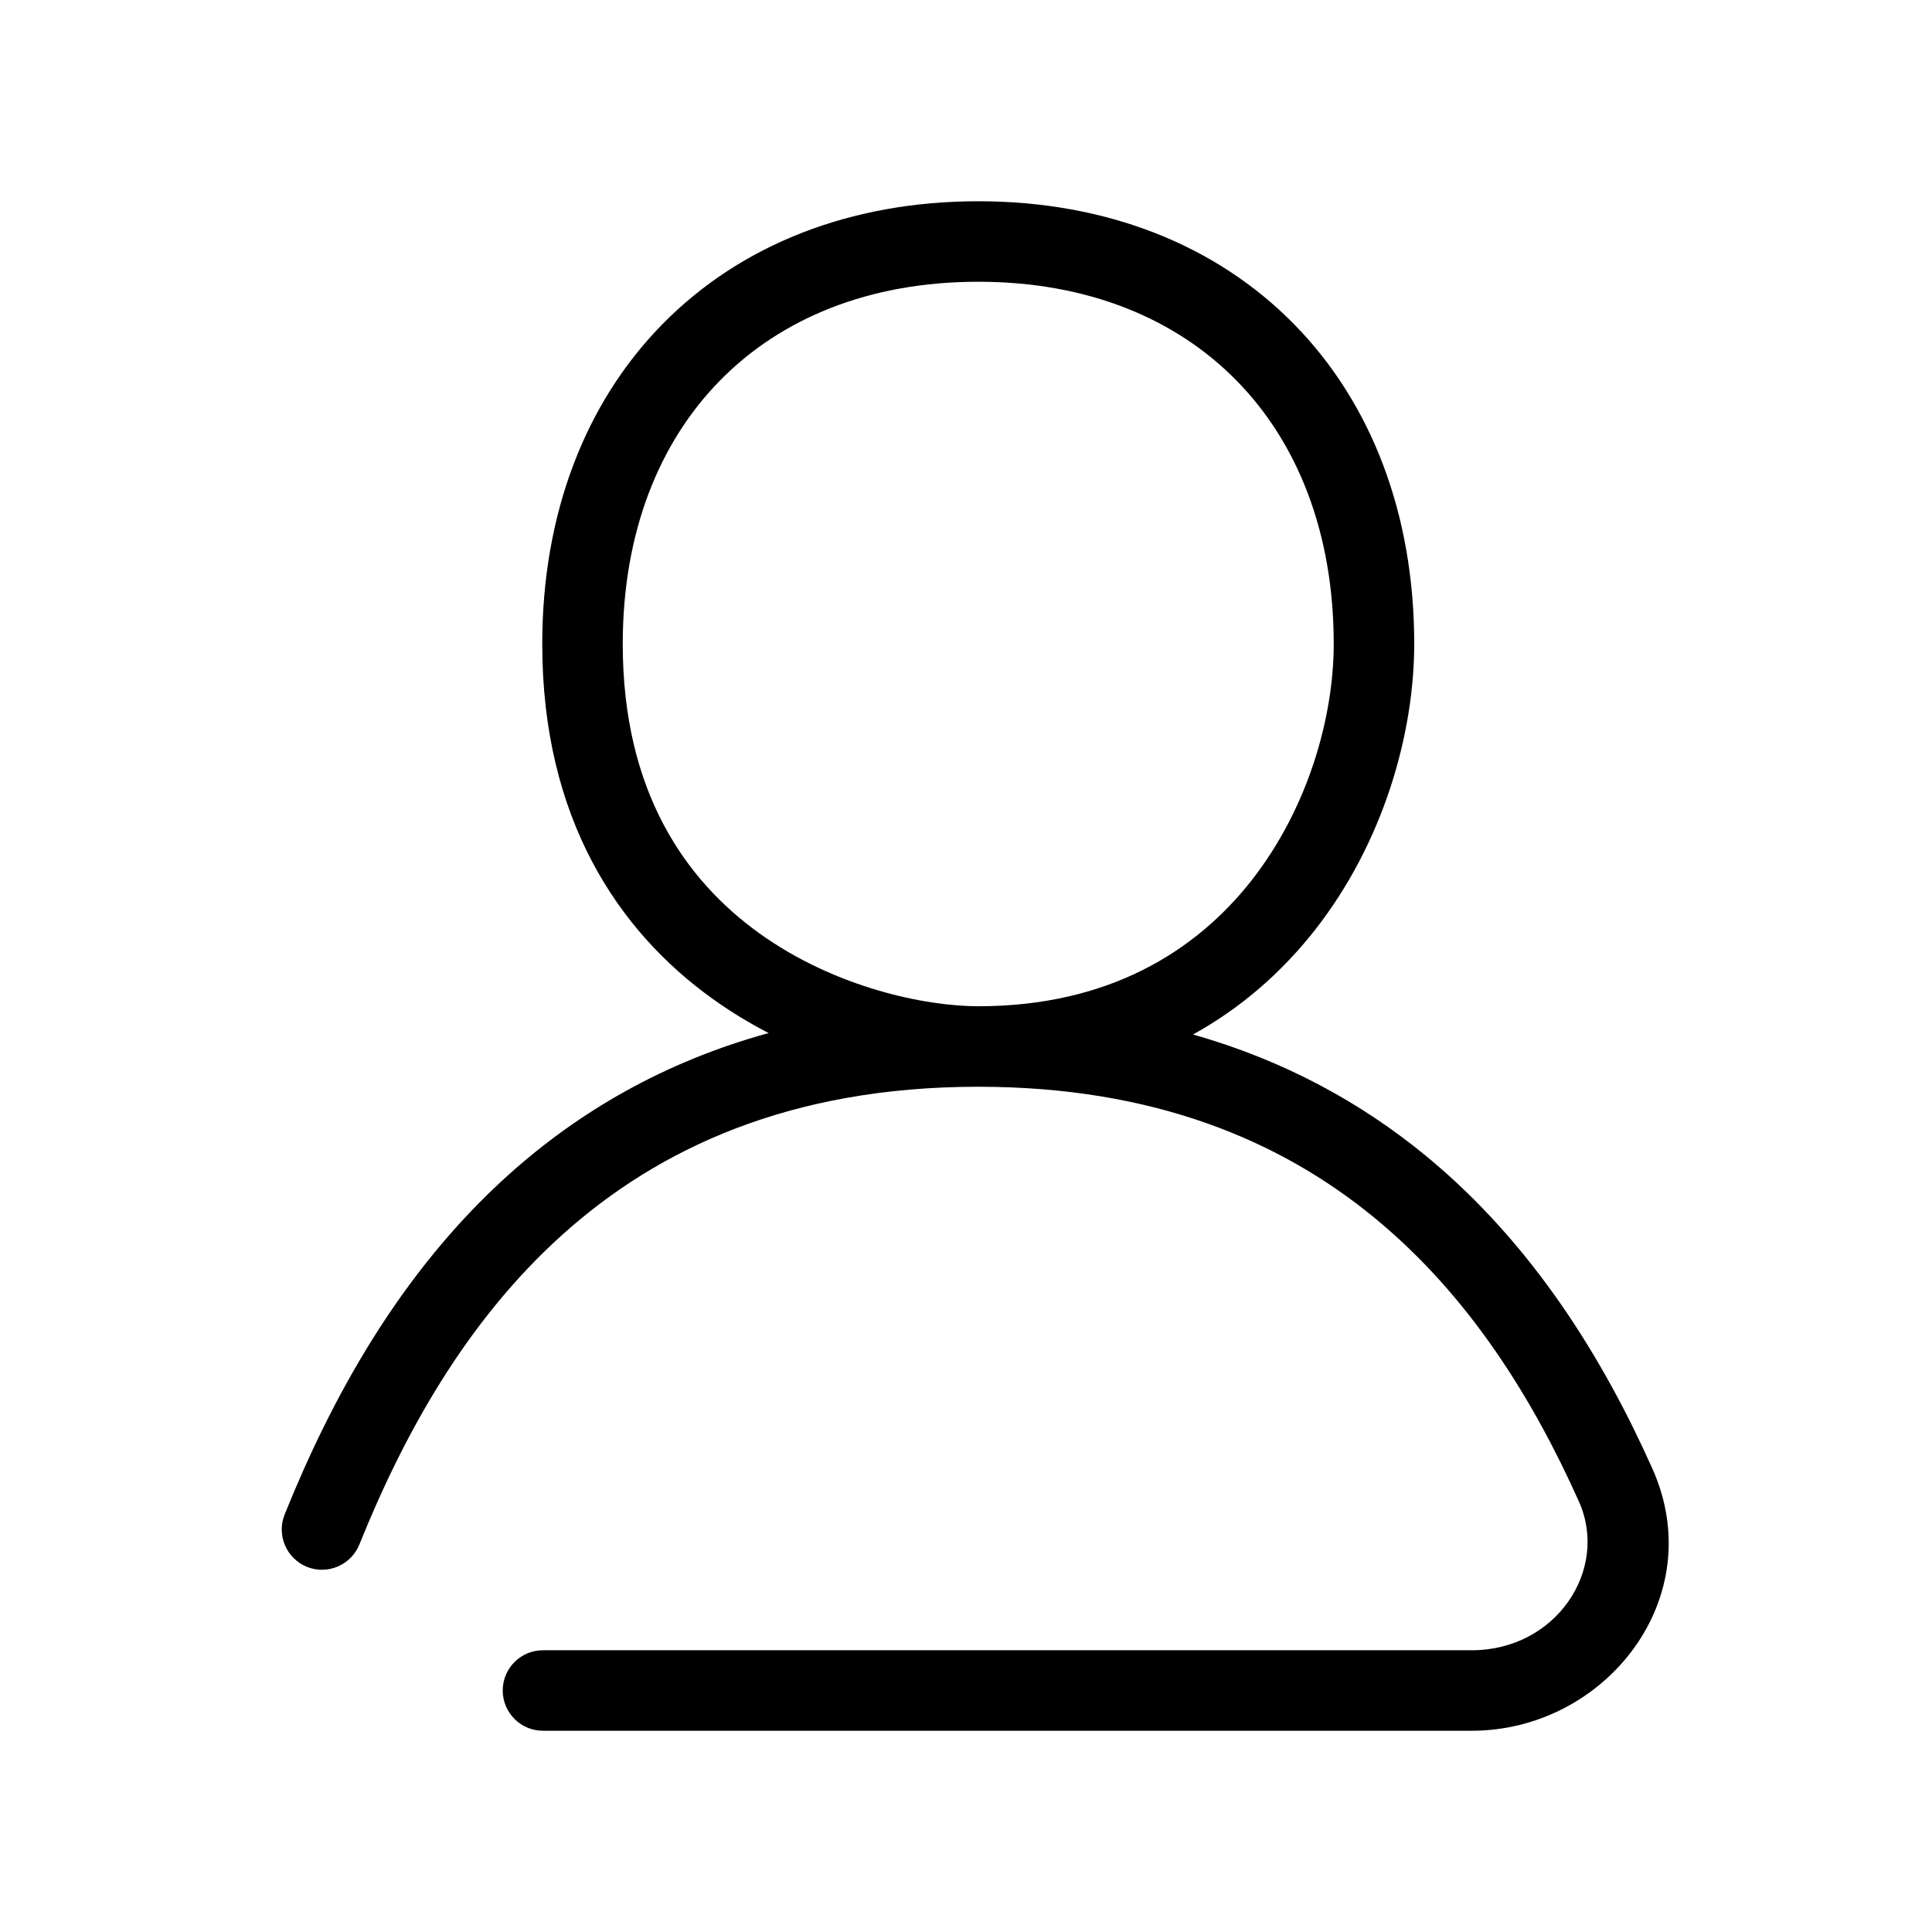
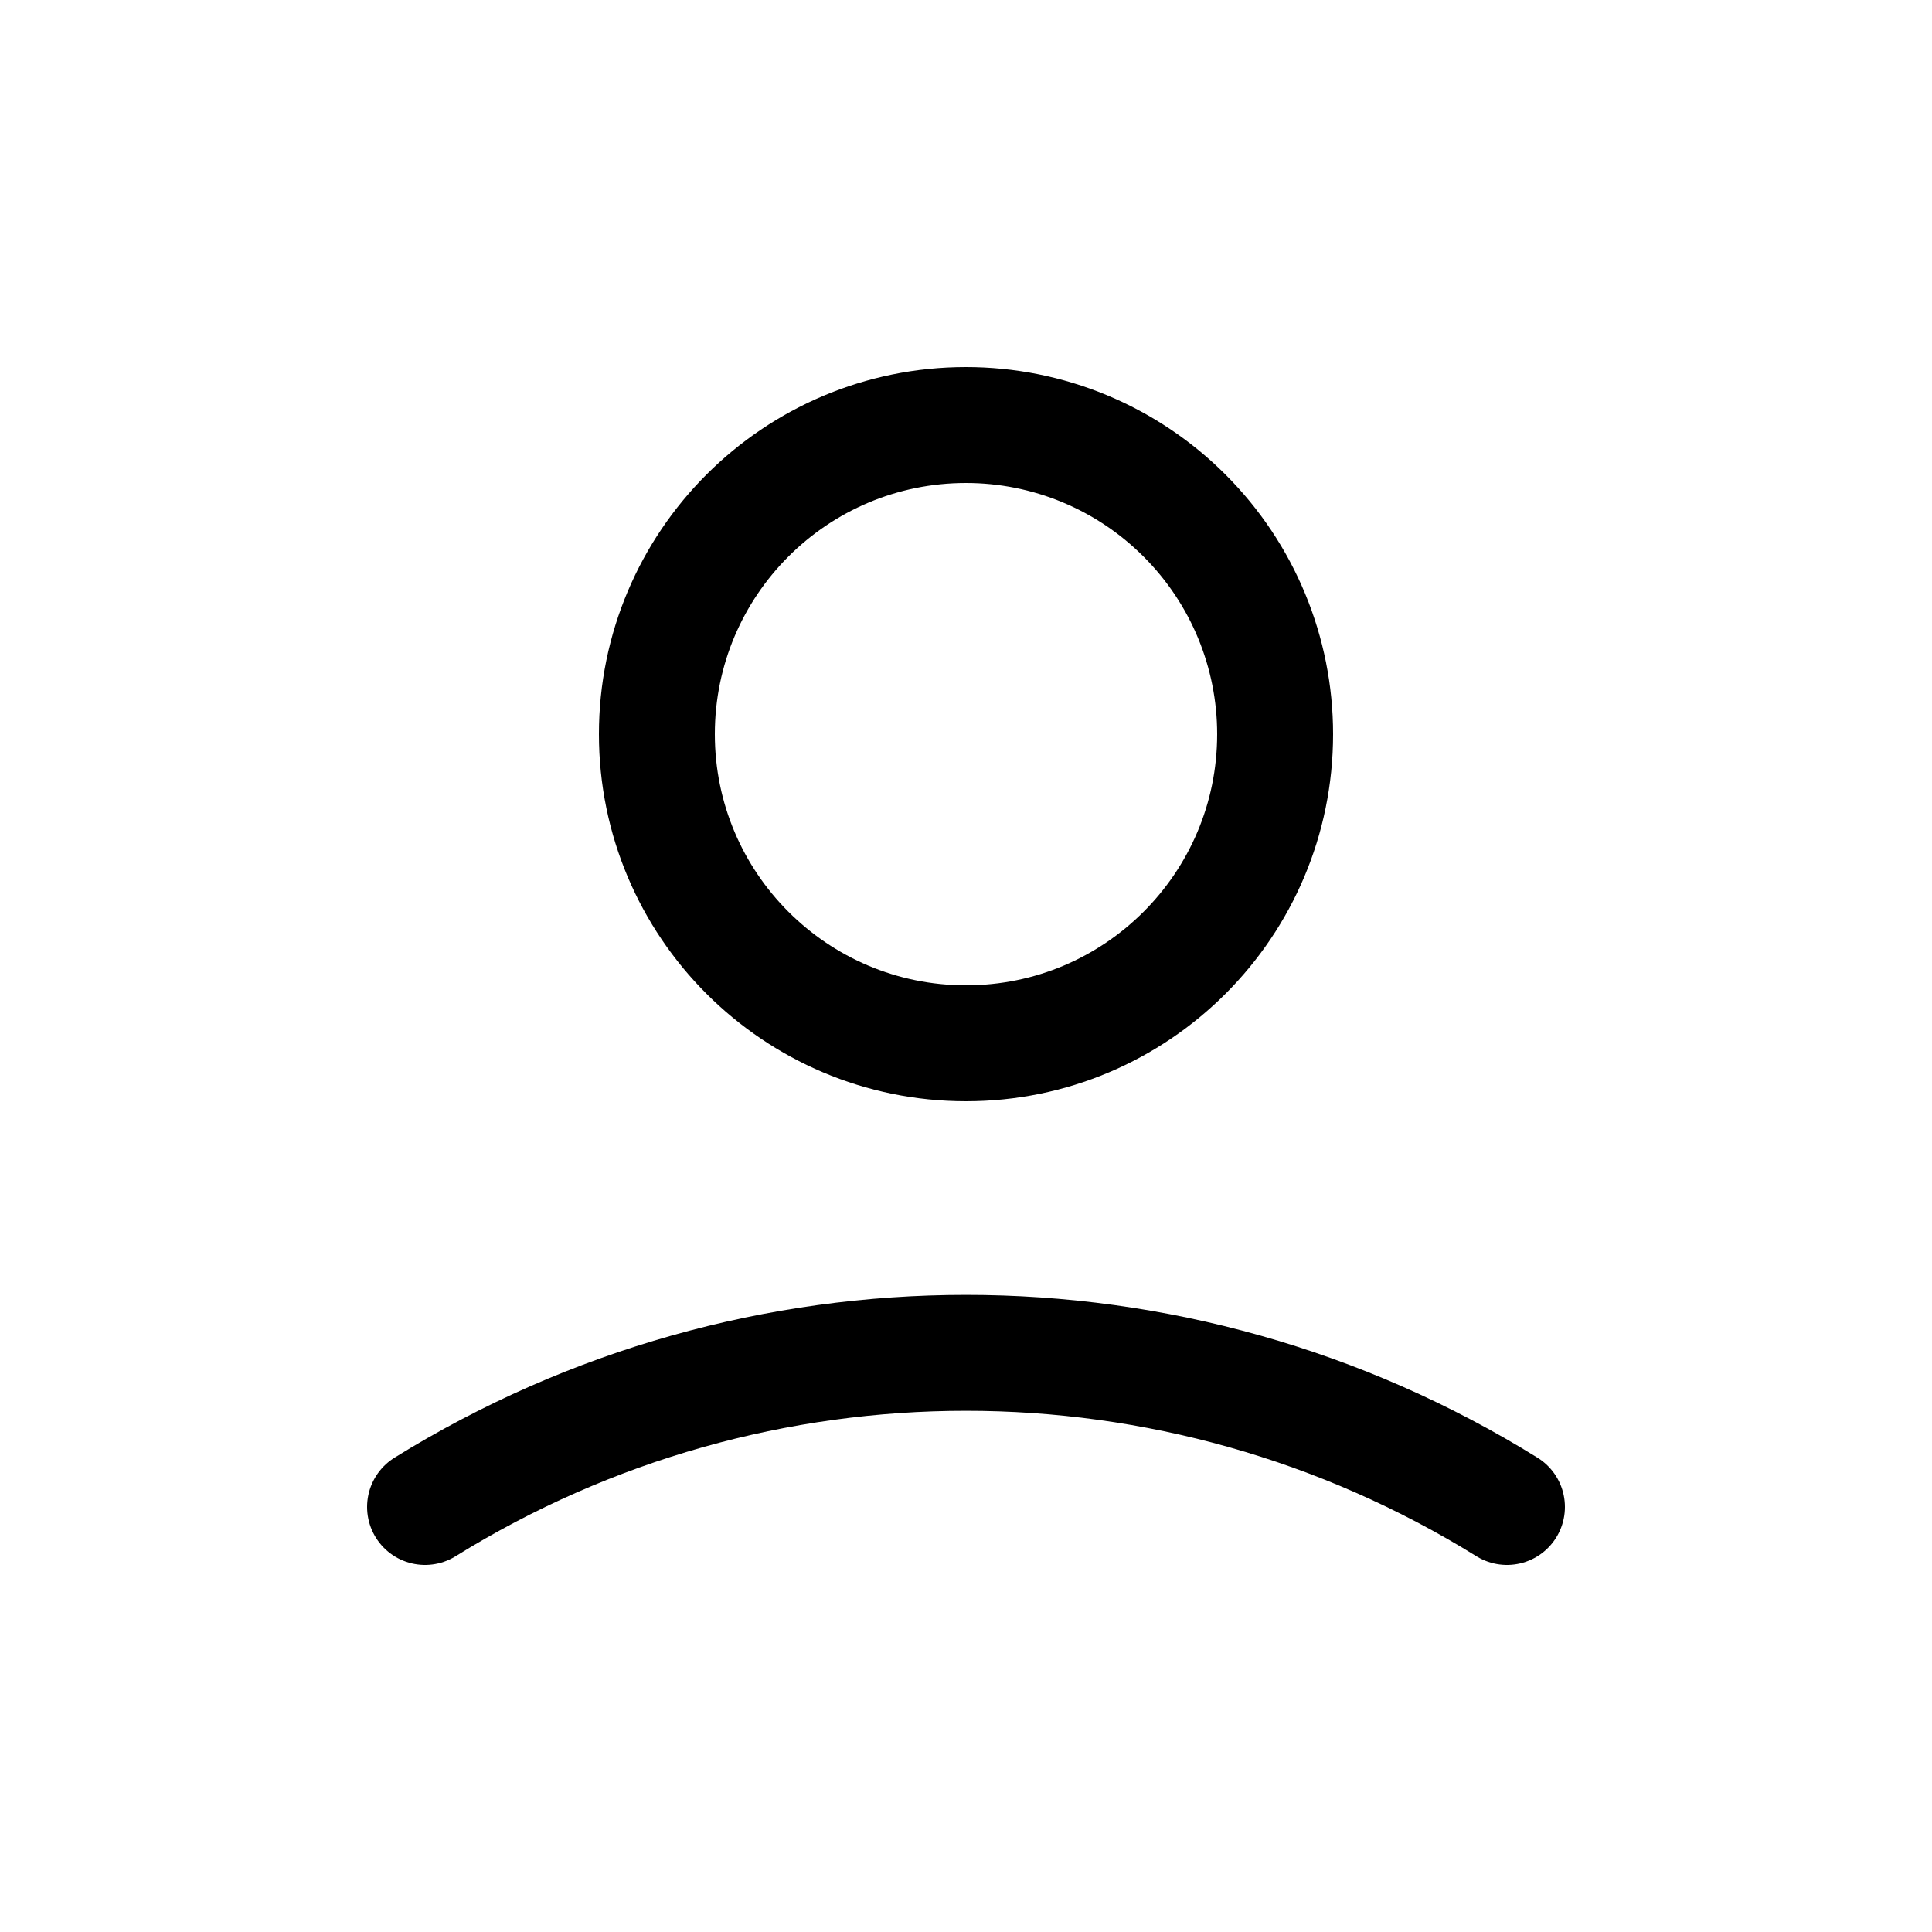
- <svg xmlns="http://www.w3.org/2000/svg" viewBox="0 0 24 24" fill="none">
+ <svg xmlns="http://www.w3.org/2000/svg" viewBox="0 -0.5 25 25" fill="none">
  <g id="SVGRepo_bgCarrier" stroke-width="0" />
  <g id="SVGRepo_tracerCarrier" stroke-linecap="round" stroke-linejoin="round" />
  <g id="SVGRepo_iconCarrier">
-     <path fill-rule="evenodd" clip-rule="evenodd" d="M16.072 4.024C15.106 3.042 13.743 2.5 12.152 2.5C10.561 2.5 9.198 3.042 8.232 4.024C7.266 5.006 6.736 6.389 6.736 8C6.736 10.169 7.681 11.567 8.85 12.406C9.077 12.569 9.312 12.711 9.548 12.833C8.242 13.192 7.182 13.817 6.318 14.593C4.953 15.82 4.106 17.399 3.536 18.813C3.433 19.069 3.557 19.36 3.813 19.464C4.069 19.567 4.36 19.443 4.464 19.187C5.006 17.841 5.781 16.42 6.987 15.337C8.18 14.265 9.82 13.5 12.152 13.5C14.332 13.5 15.906 14.168 17.074 15.128C18.252 16.095 19.045 17.382 19.614 18.653C19.993 19.502 19.327 20.5 18.283 20.5H6.745C6.469 20.5 6.245 20.724 6.245 21C6.245 21.276 6.469 21.5 6.745 21.5H18.283C19.935 21.5 21.248 19.859 20.527 18.245C19.923 16.895 19.05 15.457 17.709 14.355C16.912 13.701 15.96 13.174 14.82 12.851C15.43 12.514 15.931 12.066 16.33 11.559C17.193 10.462 17.568 9.1 17.568 8C17.568 6.389 17.038 5.006 16.072 4.024ZM15.359 4.726C16.114 5.494 16.568 6.611 16.568 8C16.568 8.9 16.254 10.038 15.544 10.941C14.848 11.826 13.761 12.5 12.152 12.5C11.501 12.5 10.379 12.273 9.433 11.594C8.513 10.933 7.736 9.831 7.736 8C7.736 6.611 8.19 5.494 8.945 4.726C9.699 3.958 10.793 3.5 12.152 3.5C13.511 3.5 14.605 3.958 15.359 4.726Z" fill="#000000" />
+     <path fill-rule="evenodd" clip-rule="evenodd" d="M16.5 9C16.5 11.209 14.709 13 12.5 13C10.291 13 8.5 11.209 8.5 9C8.5 6.791 10.291 5 12.5 5C13.561 5 14.578 5.421 15.328 6.172C16.079 6.922 16.5 7.939 16.5 9Z" stroke="#000000" stroke-width="1.5" stroke-linecap="round" stroke-linejoin="round" />
+     <path d="M5.5 19C9.788 16.341 15.212 16.341 19.5 19" stroke="#000000" stroke-width="1.5" stroke-linecap="round" />
  </g>
</svg>
